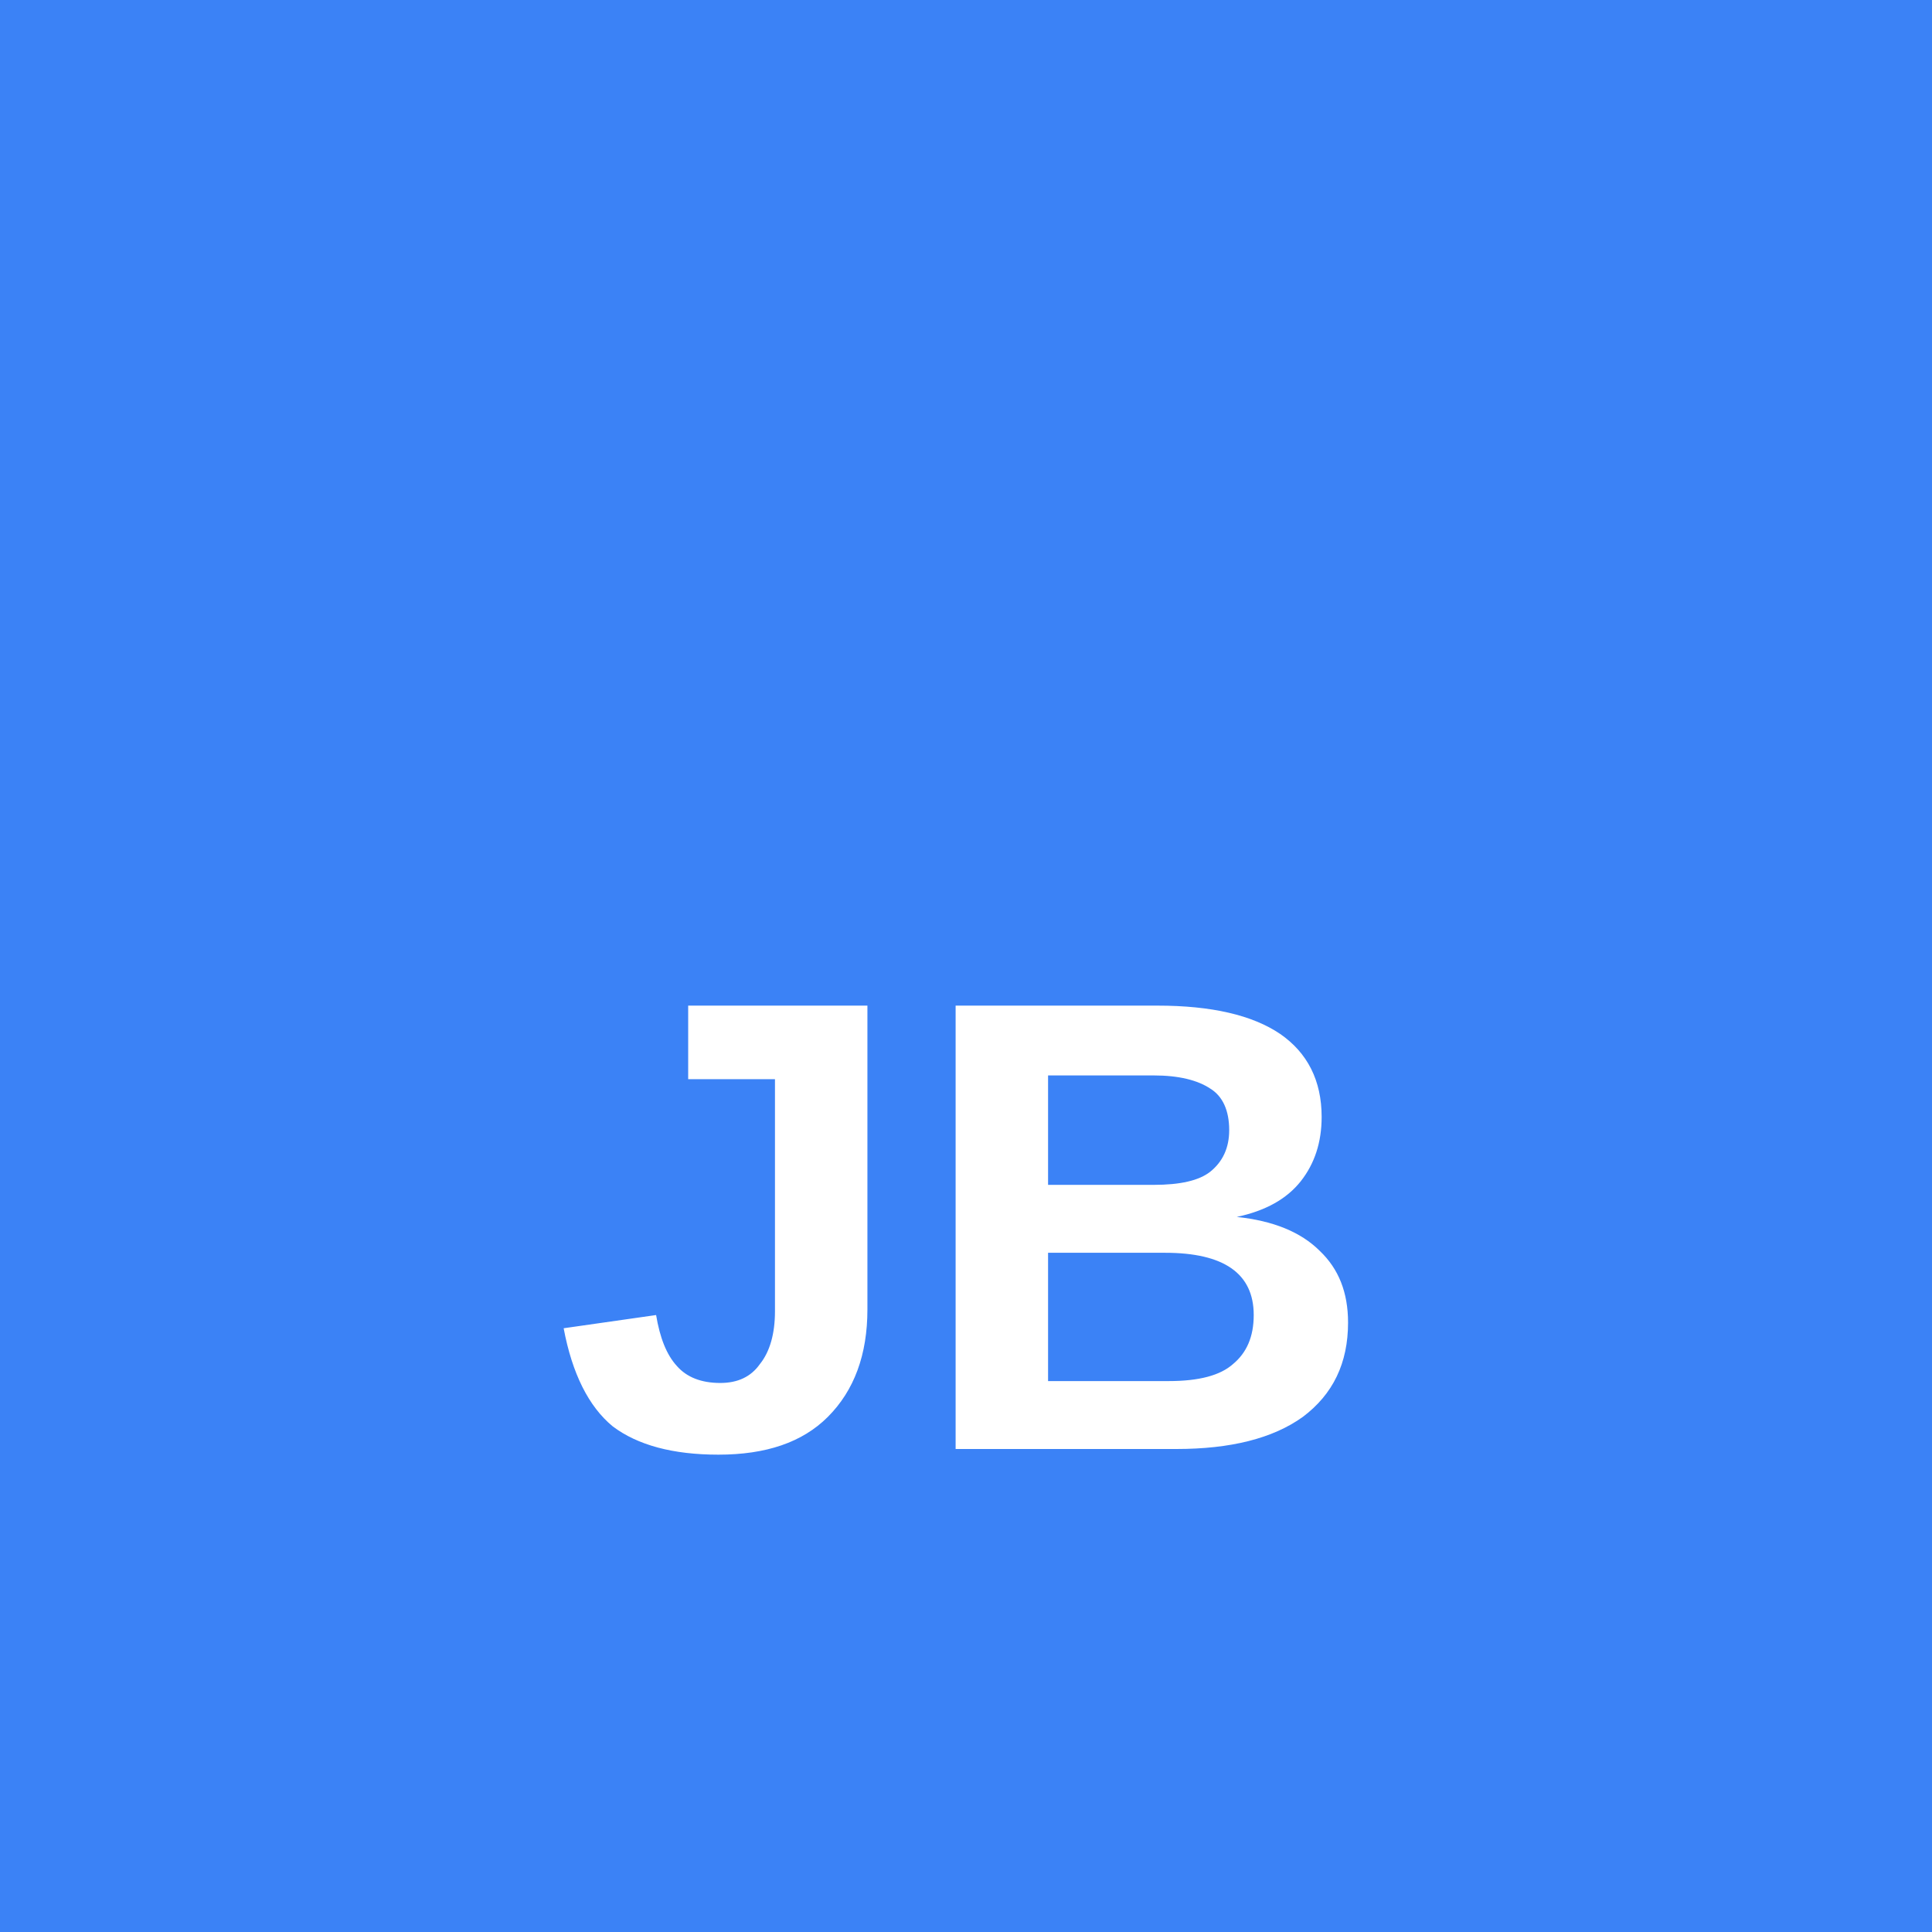
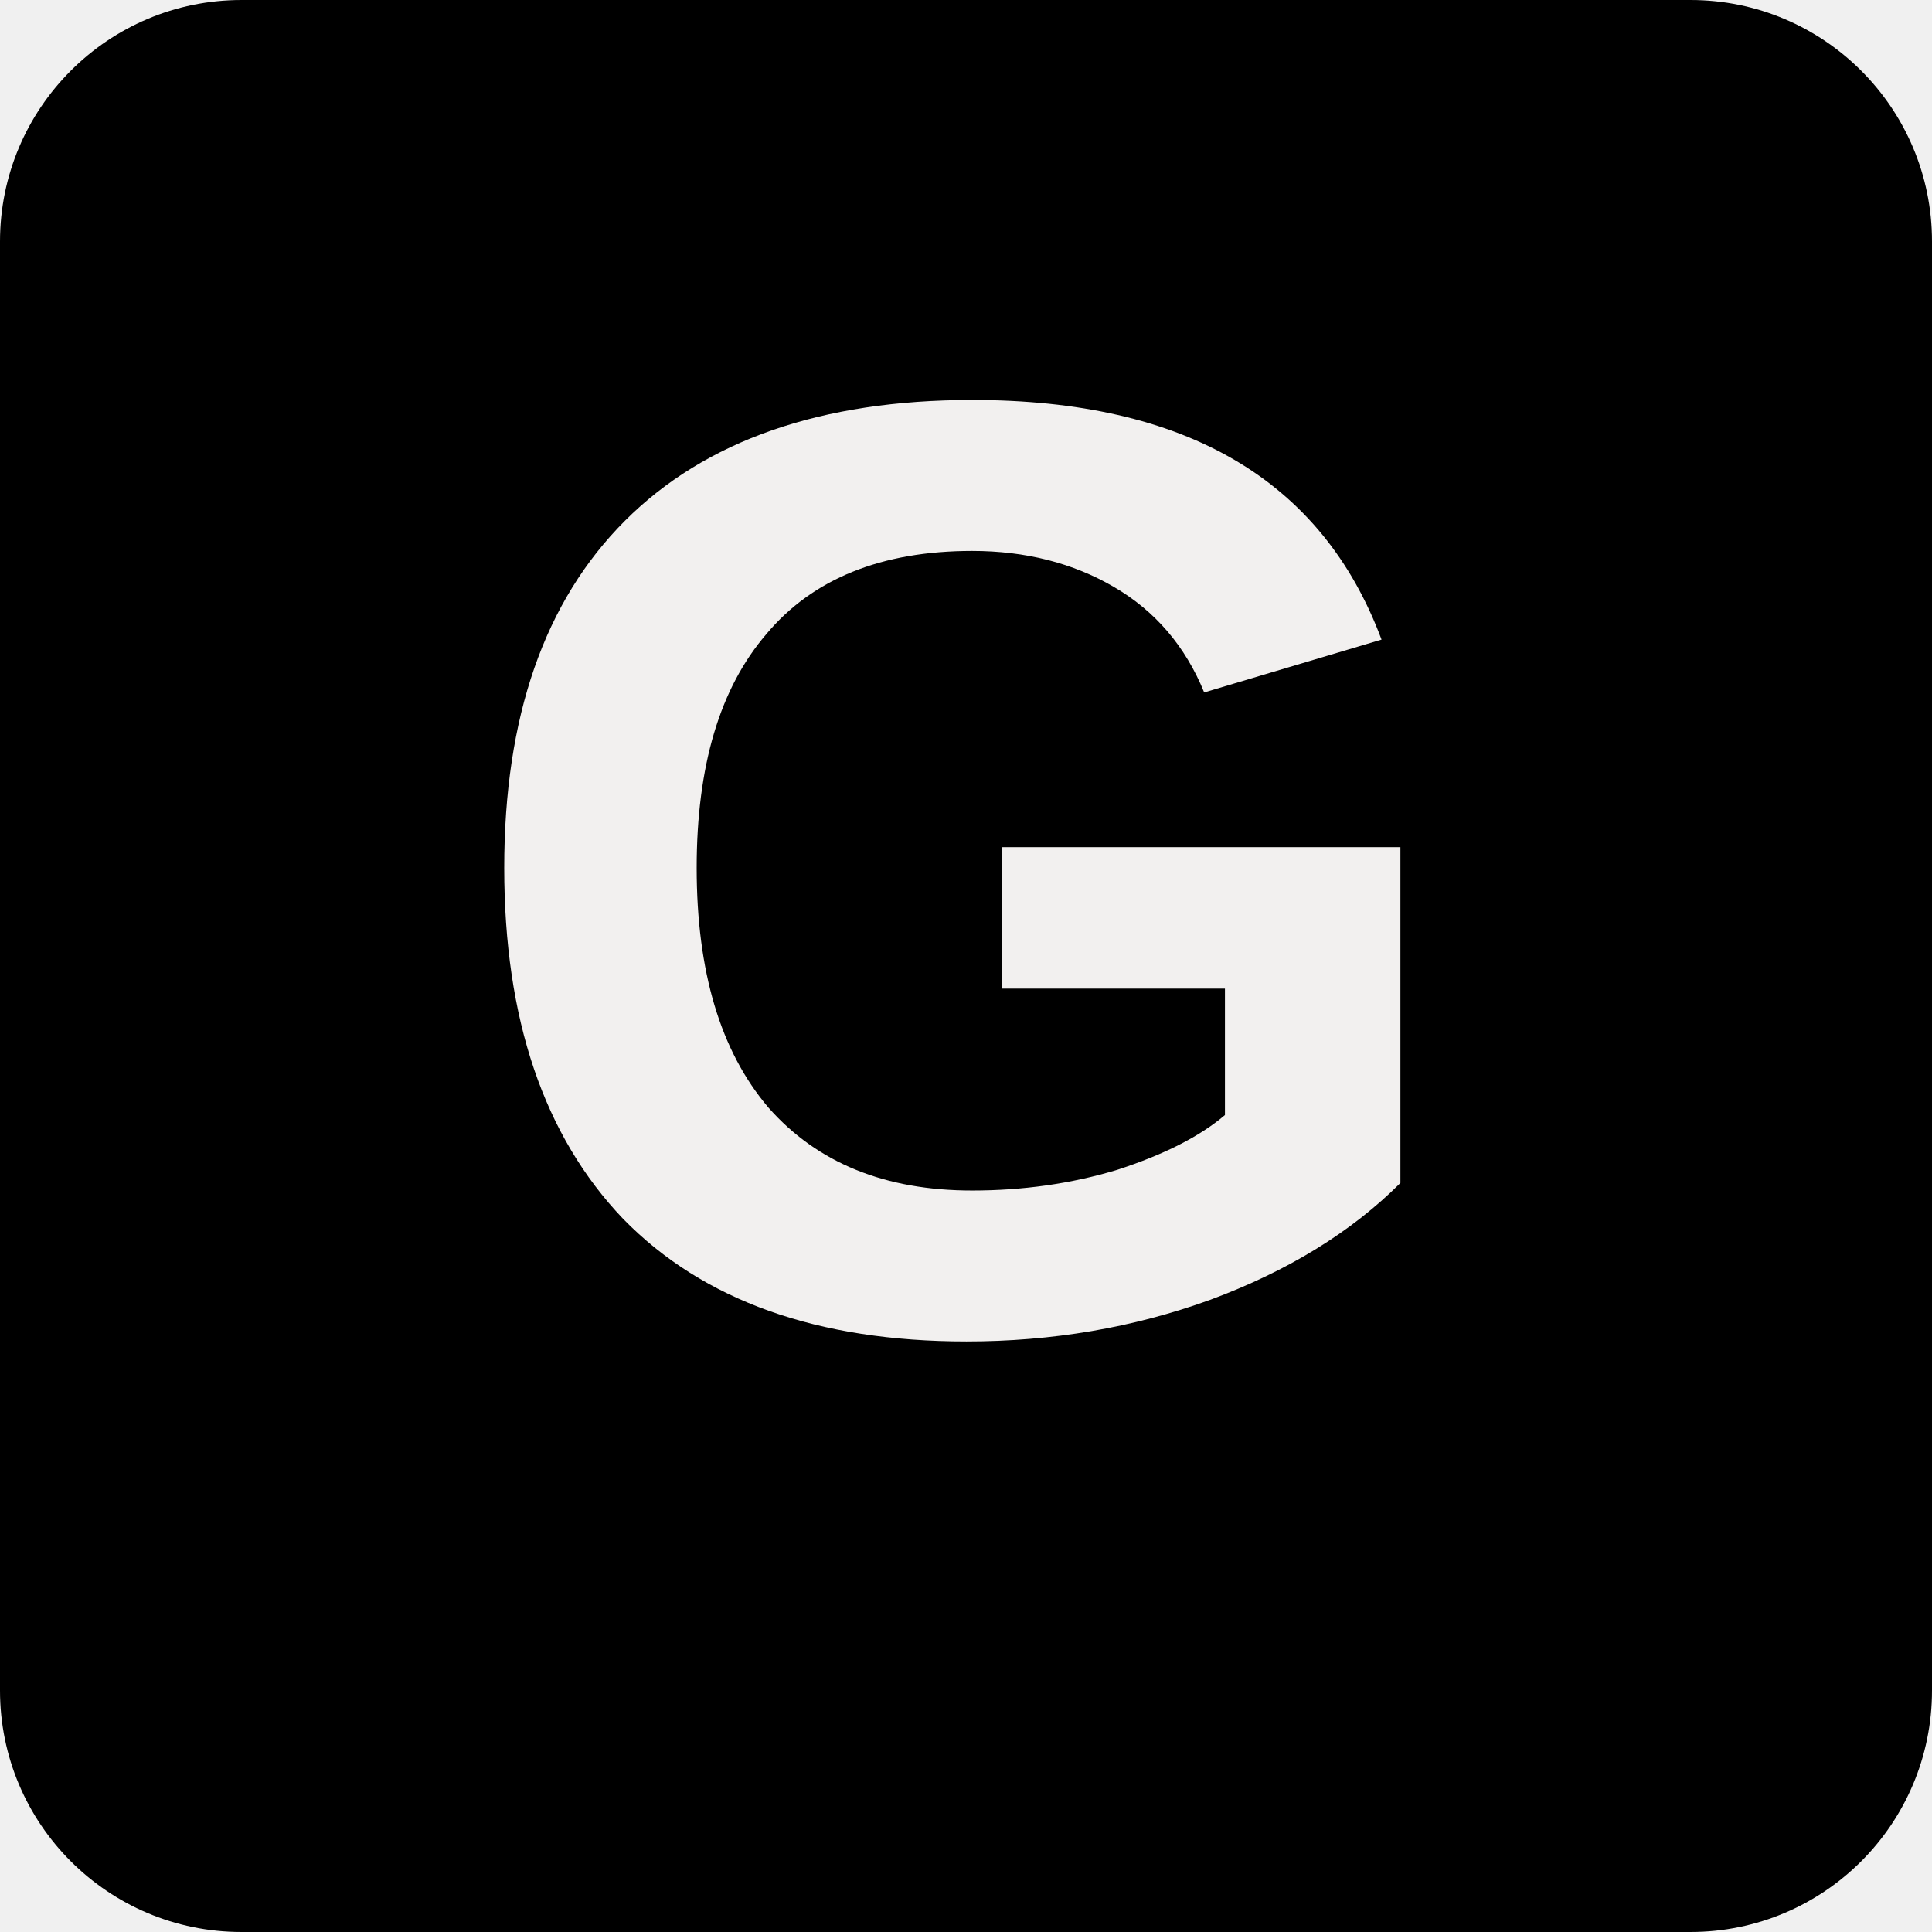
<svg xmlns="http://www.w3.org/2000/svg" width="16" height="16">
-   <rect width="16" height="16" fill="#3b82f6" />
-   <text x="8" y="12" text-anchor="middle" fill="white" font-family="Arial, sans-serif" font-size="5.333" font-weight="bold">JB</text>
+   <rect width="16" height="16" rx="2" ry="2" fill="#000000" />
+   <text x="8" y="11" text-anchor="middle" fill="#F2F0EF" font-family="Arial, sans-serif" font-size="11" font-weight="bold">G</text>
</svg>
